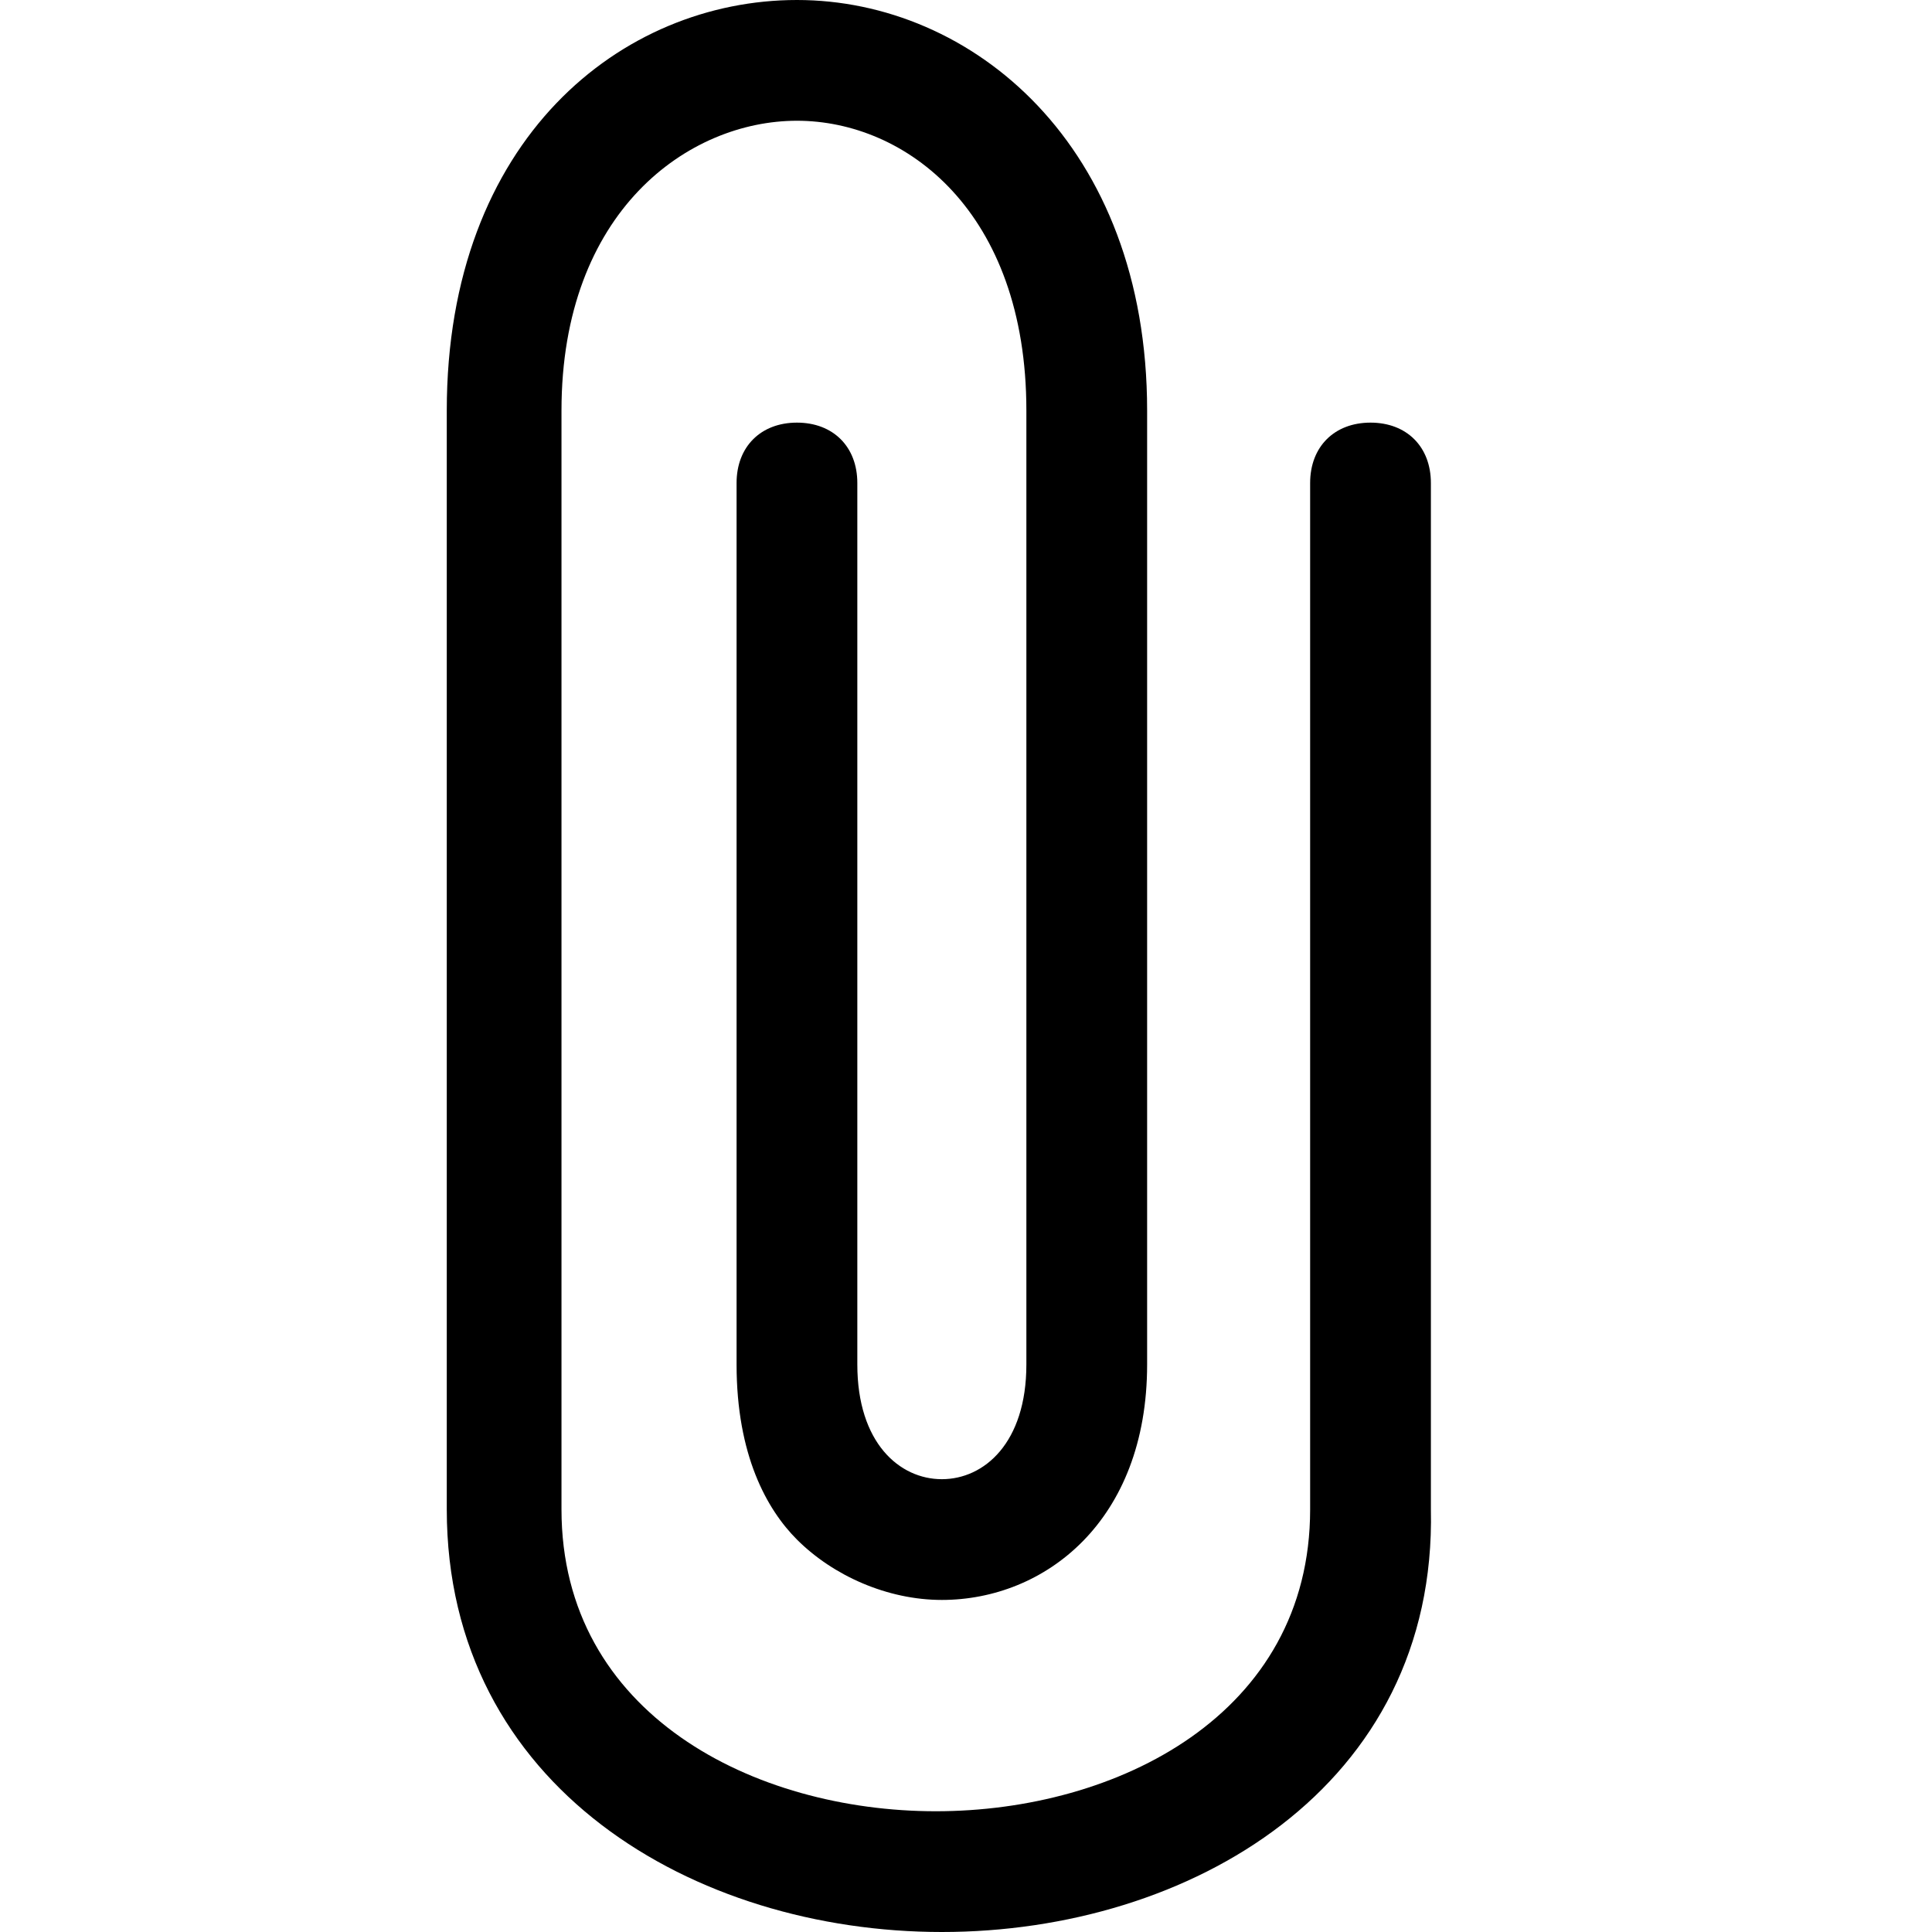
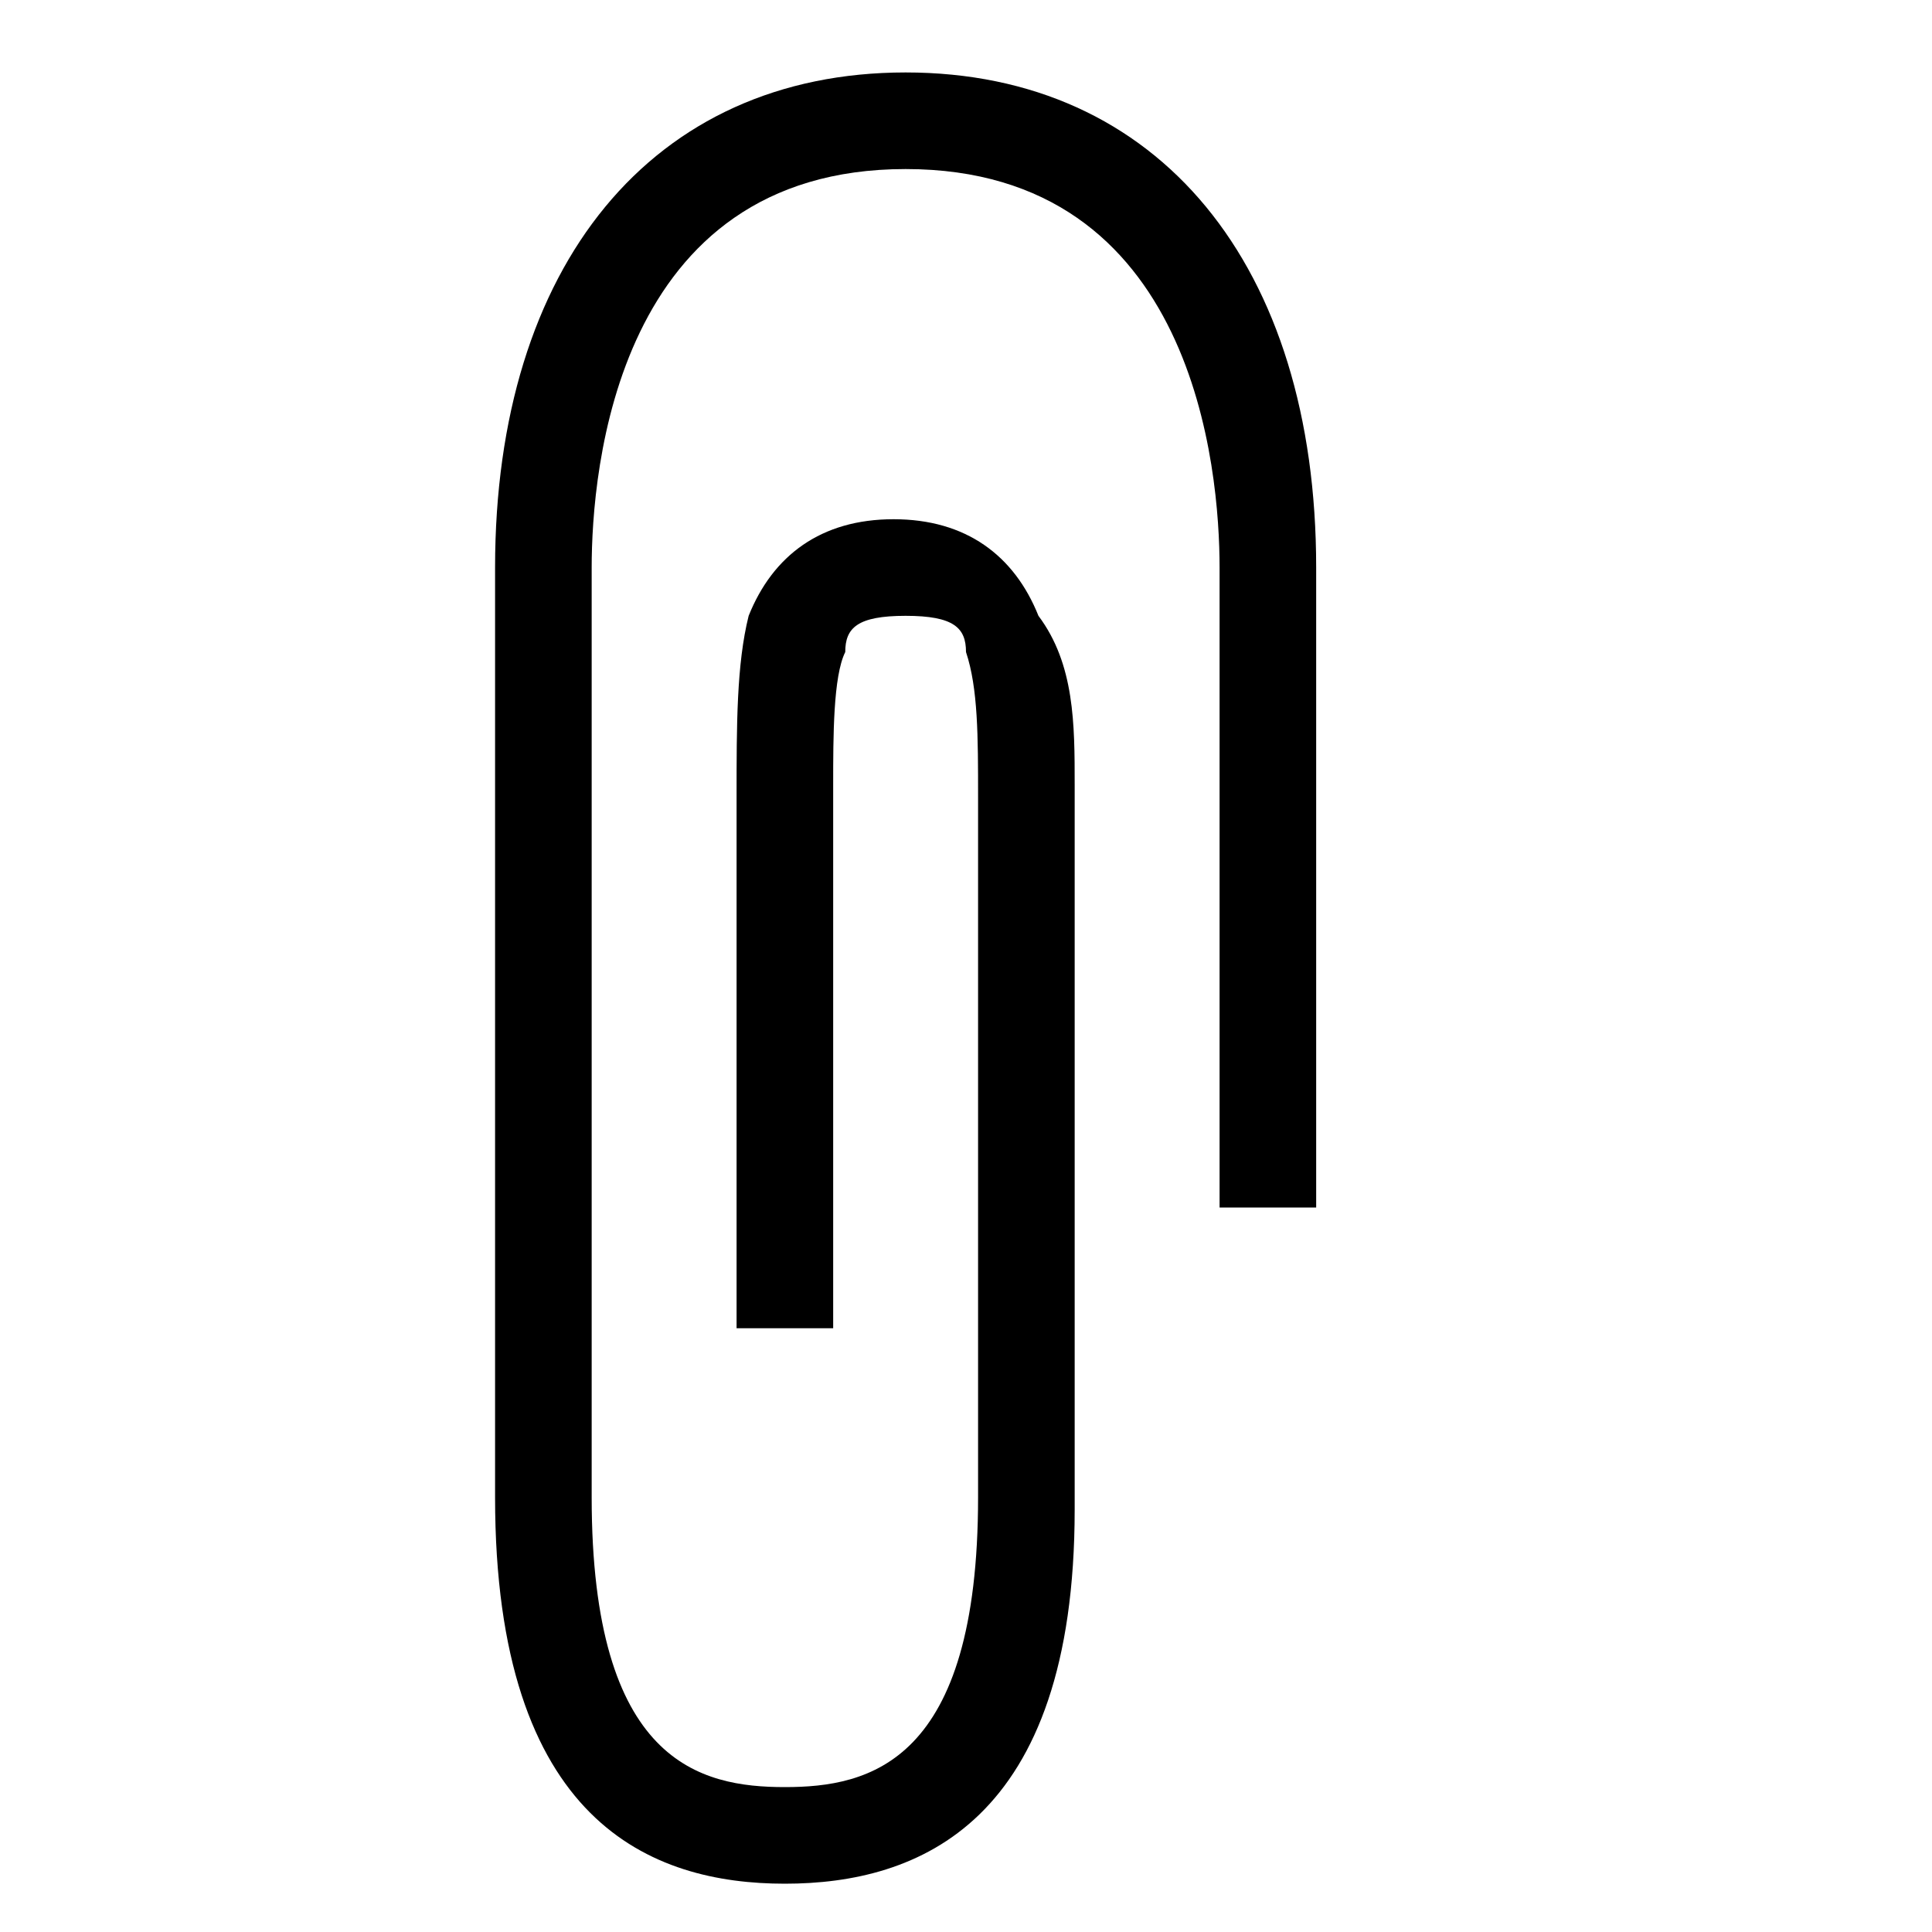
- <svg xmlns="http://www.w3.org/2000/svg" version="1.1" x="0px" y="0px" width="32px" height="32px" viewBox="0 0 32 32" enable-background="new 0 0 32 32" xml:space="preserve">
-   <g id="grid">
- </g>
-   <g id="code">
-     <path d="M15.6,32c-4.1,0-8.2-2.4-8.2-7V6.8c0-4.5,2.9-6.8,5.8-6.8S19,2.4,19,6.8v15.8c0,2.6-1.7,3.9-3.4,3.9c-0.9,0-1.8-0.4-2.4-1   c-0.5-0.5-1-1.4-1-2.9V8c0-0.6,0.4-1,1-1s1,0.4,1,1v14.6c0,1.3,0.7,1.9,1.4,1.9s1.4-0.6,1.4-1.9V6.8C17,3.5,15,2,13.2,2   S9.3,3.5,9.3,6.8V25c0,3.4,3.2,5,6.2,5c3,0,6.2-1.6,6.2-5V8c0-0.6,0.4-1,1-1s1,0.4,1,1v17C23.8,29.6,19.7,32,15.6,32z" />
+ <svg xmlns="http://www.w3.org/2000/svg" version="1.1" baseProfile="tiny" id="Layer_1" x="0px" y="0px" viewBox="0 0 16 16" xml:space="preserve">
+   <g>
+     <g>
+       <path d="M6.5,15.6c-1.1,0-2.4-0.5-2.4-3.2V4.7c0-2.5,1.3-4.1,3.4-4.1s3.4,1.6,3.4,4.1V10h-0.8V4.7c0-0.8-0.2-3.3-2.6-3.3    S4.9,3.9,4.9,4.7v7.7c0,2.2,0.9,2.4,1.6,2.4s1.6-0.2,1.6-2.4V6.6c0-0.5,0-0.9-0.1-1.2C8,5.2,7.9,5.1,7.5,5.1S7,5.2,7,5.4    C6.9,5.6,6.9,6.1,6.9,6.5V11H6.1V6.6c0-0.6,0-1.1,0.1-1.5c0.2-0.5,0.6-0.8,1.2-0.8s1,0.3,1.2,0.8C8.9,5.5,8.9,6,8.9,6.5v6    C8.9,15.1,7.6,15.6,6.5,15.6z" />
+     </g>
  </g>
</svg>
